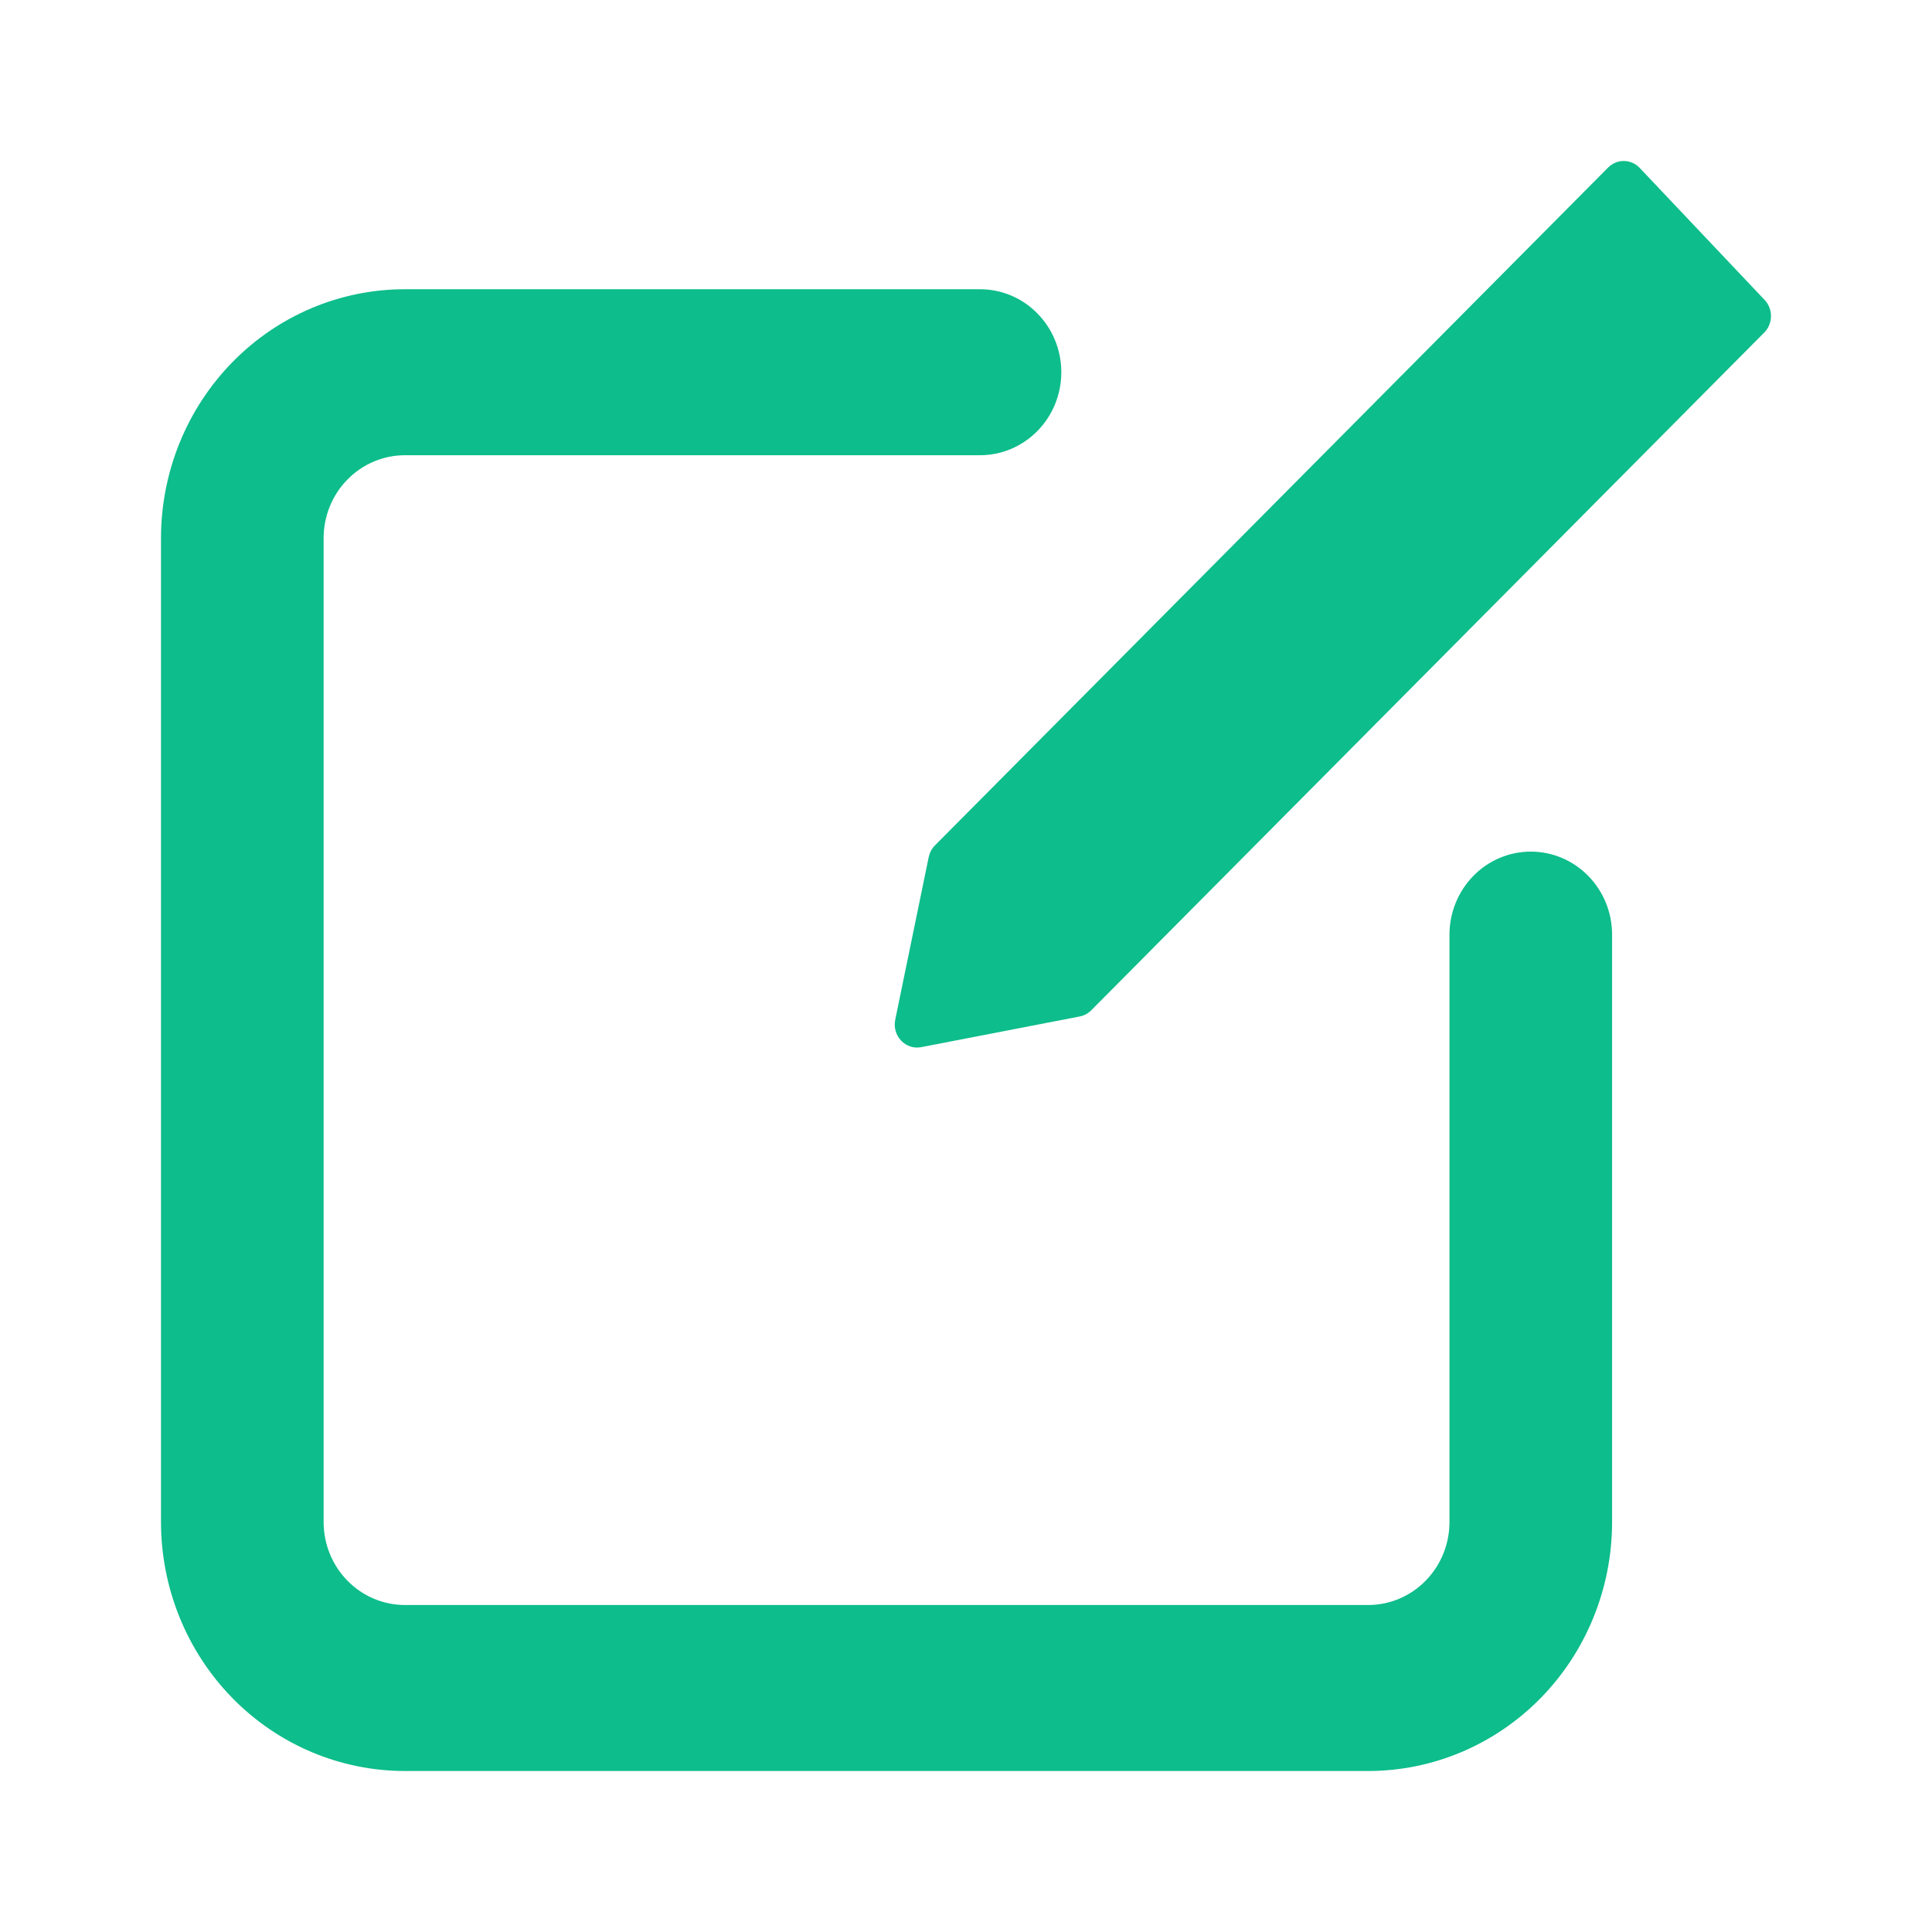
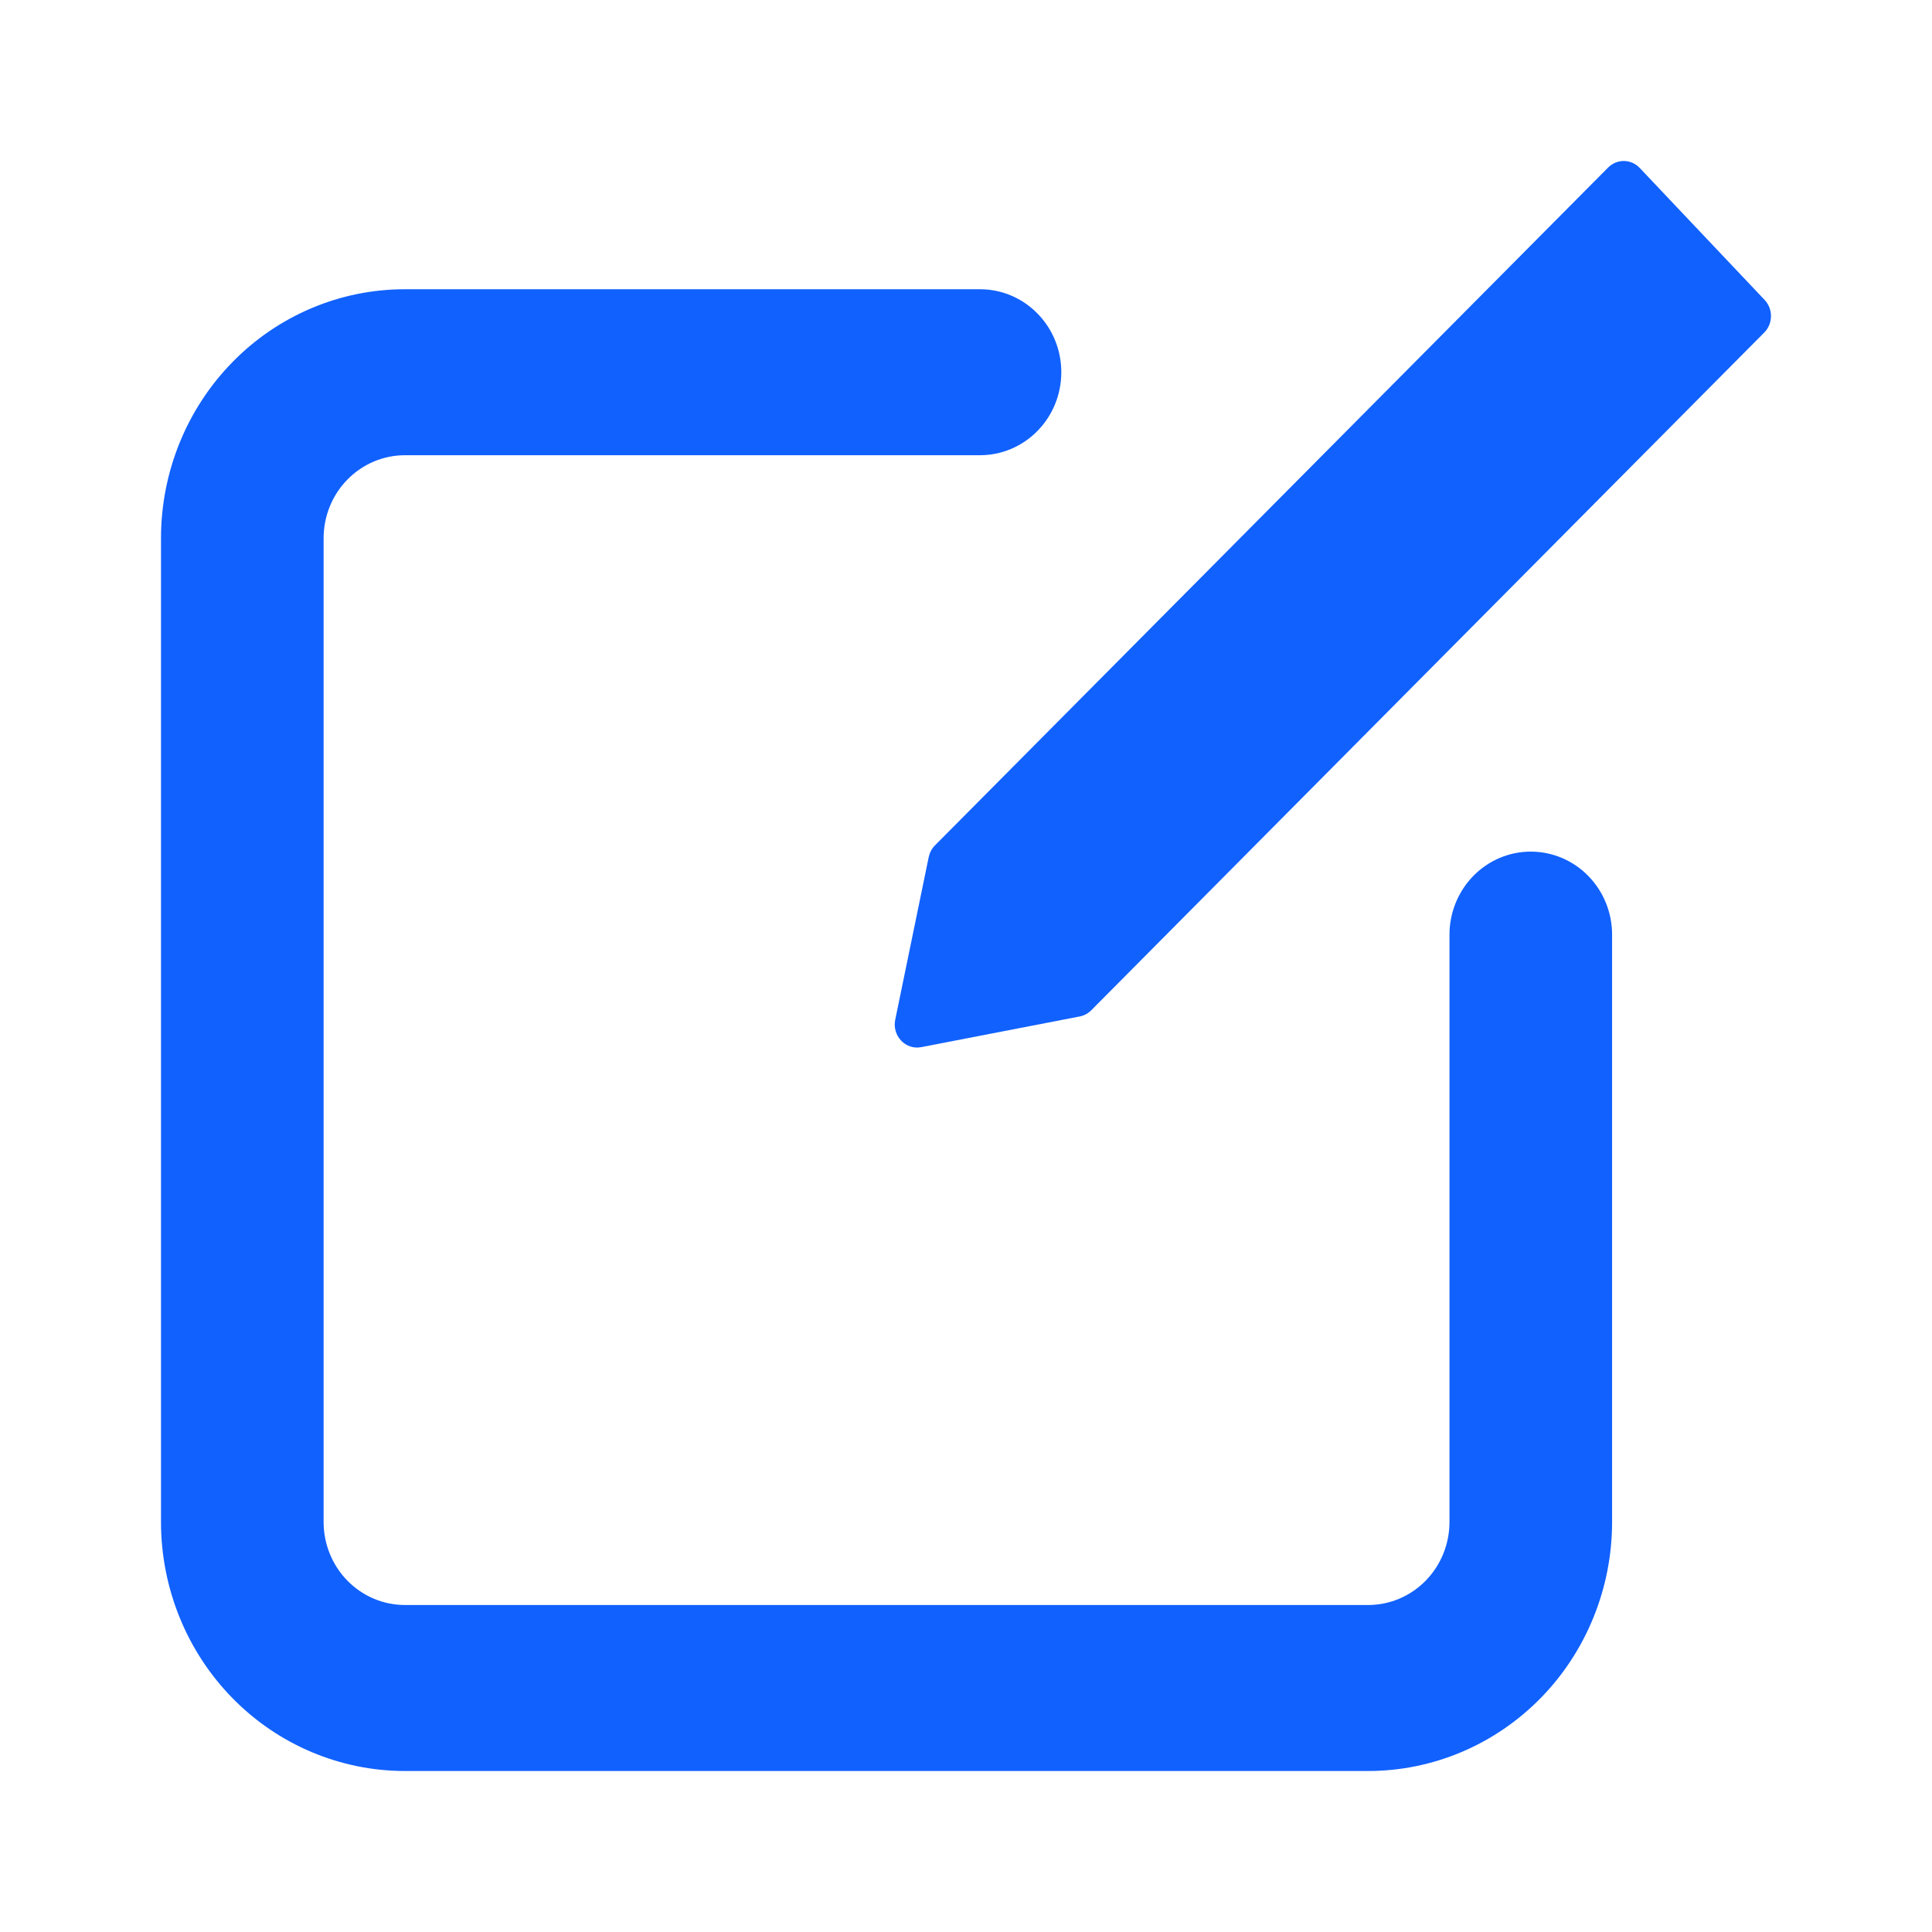
<svg xmlns="http://www.w3.org/2000/svg" width="24" height="24" viewBox="0 0 24 24" fill="none">
-   <path fill-rule="evenodd" clip-rule="evenodd" d="M11.615 10.501C11.576 10.54 11.549 10.591 11.537 10.646L11.121 12.667C11.08 12.867 11.249 13.046 11.444 13.008L13.412 12.627C13.466 12.617 13.516 12.59 13.555 12.551L21.916 4.131C22.026 4.021 22.028 3.839 21.921 3.726L20.369 2.086C20.262 1.973 20.086 1.971 19.976 2.082L11.615 10.501ZM2 6.686L2 18.906C2 19.727 2.319 20.514 2.887 21.094C3.455 21.674 4.226 22 5.03 22L16.996 22C17.8 22 18.57 21.674 19.139 21.094C19.707 20.514 20.026 19.727 20.026 18.906L20.026 11.61C20.026 11.337 19.92 11.075 19.73 10.881C19.541 10.688 19.284 10.579 19.016 10.579C18.748 10.579 18.491 10.688 18.302 10.881C18.113 11.075 18.006 11.337 18.006 11.61L18.006 18.906C18.006 19.18 17.9 19.442 17.71 19.636C17.521 19.829 17.264 19.938 16.996 19.938L5.03 19.938C4.762 19.938 4.505 19.829 4.316 19.636C4.126 19.442 4.02 19.18 4.02 18.906L4.02 6.686C4.02 6.413 4.126 6.15 4.316 5.957C4.505 5.764 4.762 5.655 5.03 5.655L12.174 5.655C12.442 5.655 12.699 5.546 12.888 5.353C13.078 5.16 13.184 4.897 13.184 4.624C13.184 4.35 13.078 4.088 12.888 3.895C12.699 3.701 12.442 3.593 12.174 3.593L5.03 3.593C4.226 3.593 3.455 3.918 2.887 4.499C2.319 5.079 2 5.866 2 6.686Z" fill="#0DBD8B" />
+   <path fill-rule="evenodd" clip-rule="evenodd" d="M11.615 10.501C11.576 10.54 11.549 10.591 11.537 10.646L11.121 12.667C11.08 12.867 11.249 13.046 11.444 13.008L13.412 12.627C13.466 12.617 13.516 12.59 13.555 12.551L21.916 4.131C22.026 4.021 22.028 3.839 21.921 3.726L20.369 2.086C20.262 1.973 20.086 1.971 19.976 2.082L11.615 10.501ZM2 6.686L2 18.906C2 19.727 2.319 20.514 2.887 21.094C3.455 21.674 4.226 22 5.03 22L16.996 22C17.8 22 18.57 21.674 19.139 21.094C19.707 20.514 20.026 19.727 20.026 18.906L20.026 11.61C20.026 11.337 19.92 11.075 19.73 10.881C19.541 10.688 19.284 10.579 19.016 10.579C18.748 10.579 18.491 10.688 18.302 10.881C18.113 11.075 18.006 11.337 18.006 11.61L18.006 18.906C18.006 19.18 17.9 19.442 17.71 19.636C17.521 19.829 17.264 19.938 16.996 19.938L5.03 19.938C4.762 19.938 4.505 19.829 4.316 19.636C4.126 19.442 4.02 19.18 4.02 18.906L4.02 6.686C4.02 6.413 4.126 6.15 4.316 5.957C4.505 5.764 4.762 5.655 5.03 5.655L12.174 5.655C12.442 5.655 12.699 5.546 12.888 5.353C13.078 5.16 13.184 4.897 13.184 4.624C13.184 4.35 13.078 4.088 12.888 3.895C12.699 3.701 12.442 3.593 12.174 3.593L5.03 3.593C4.226 3.593 3.455 3.918 2.887 4.499C2.319 5.079 2 5.866 2 6.686Z" fill="#1161FE" />
</svg>
